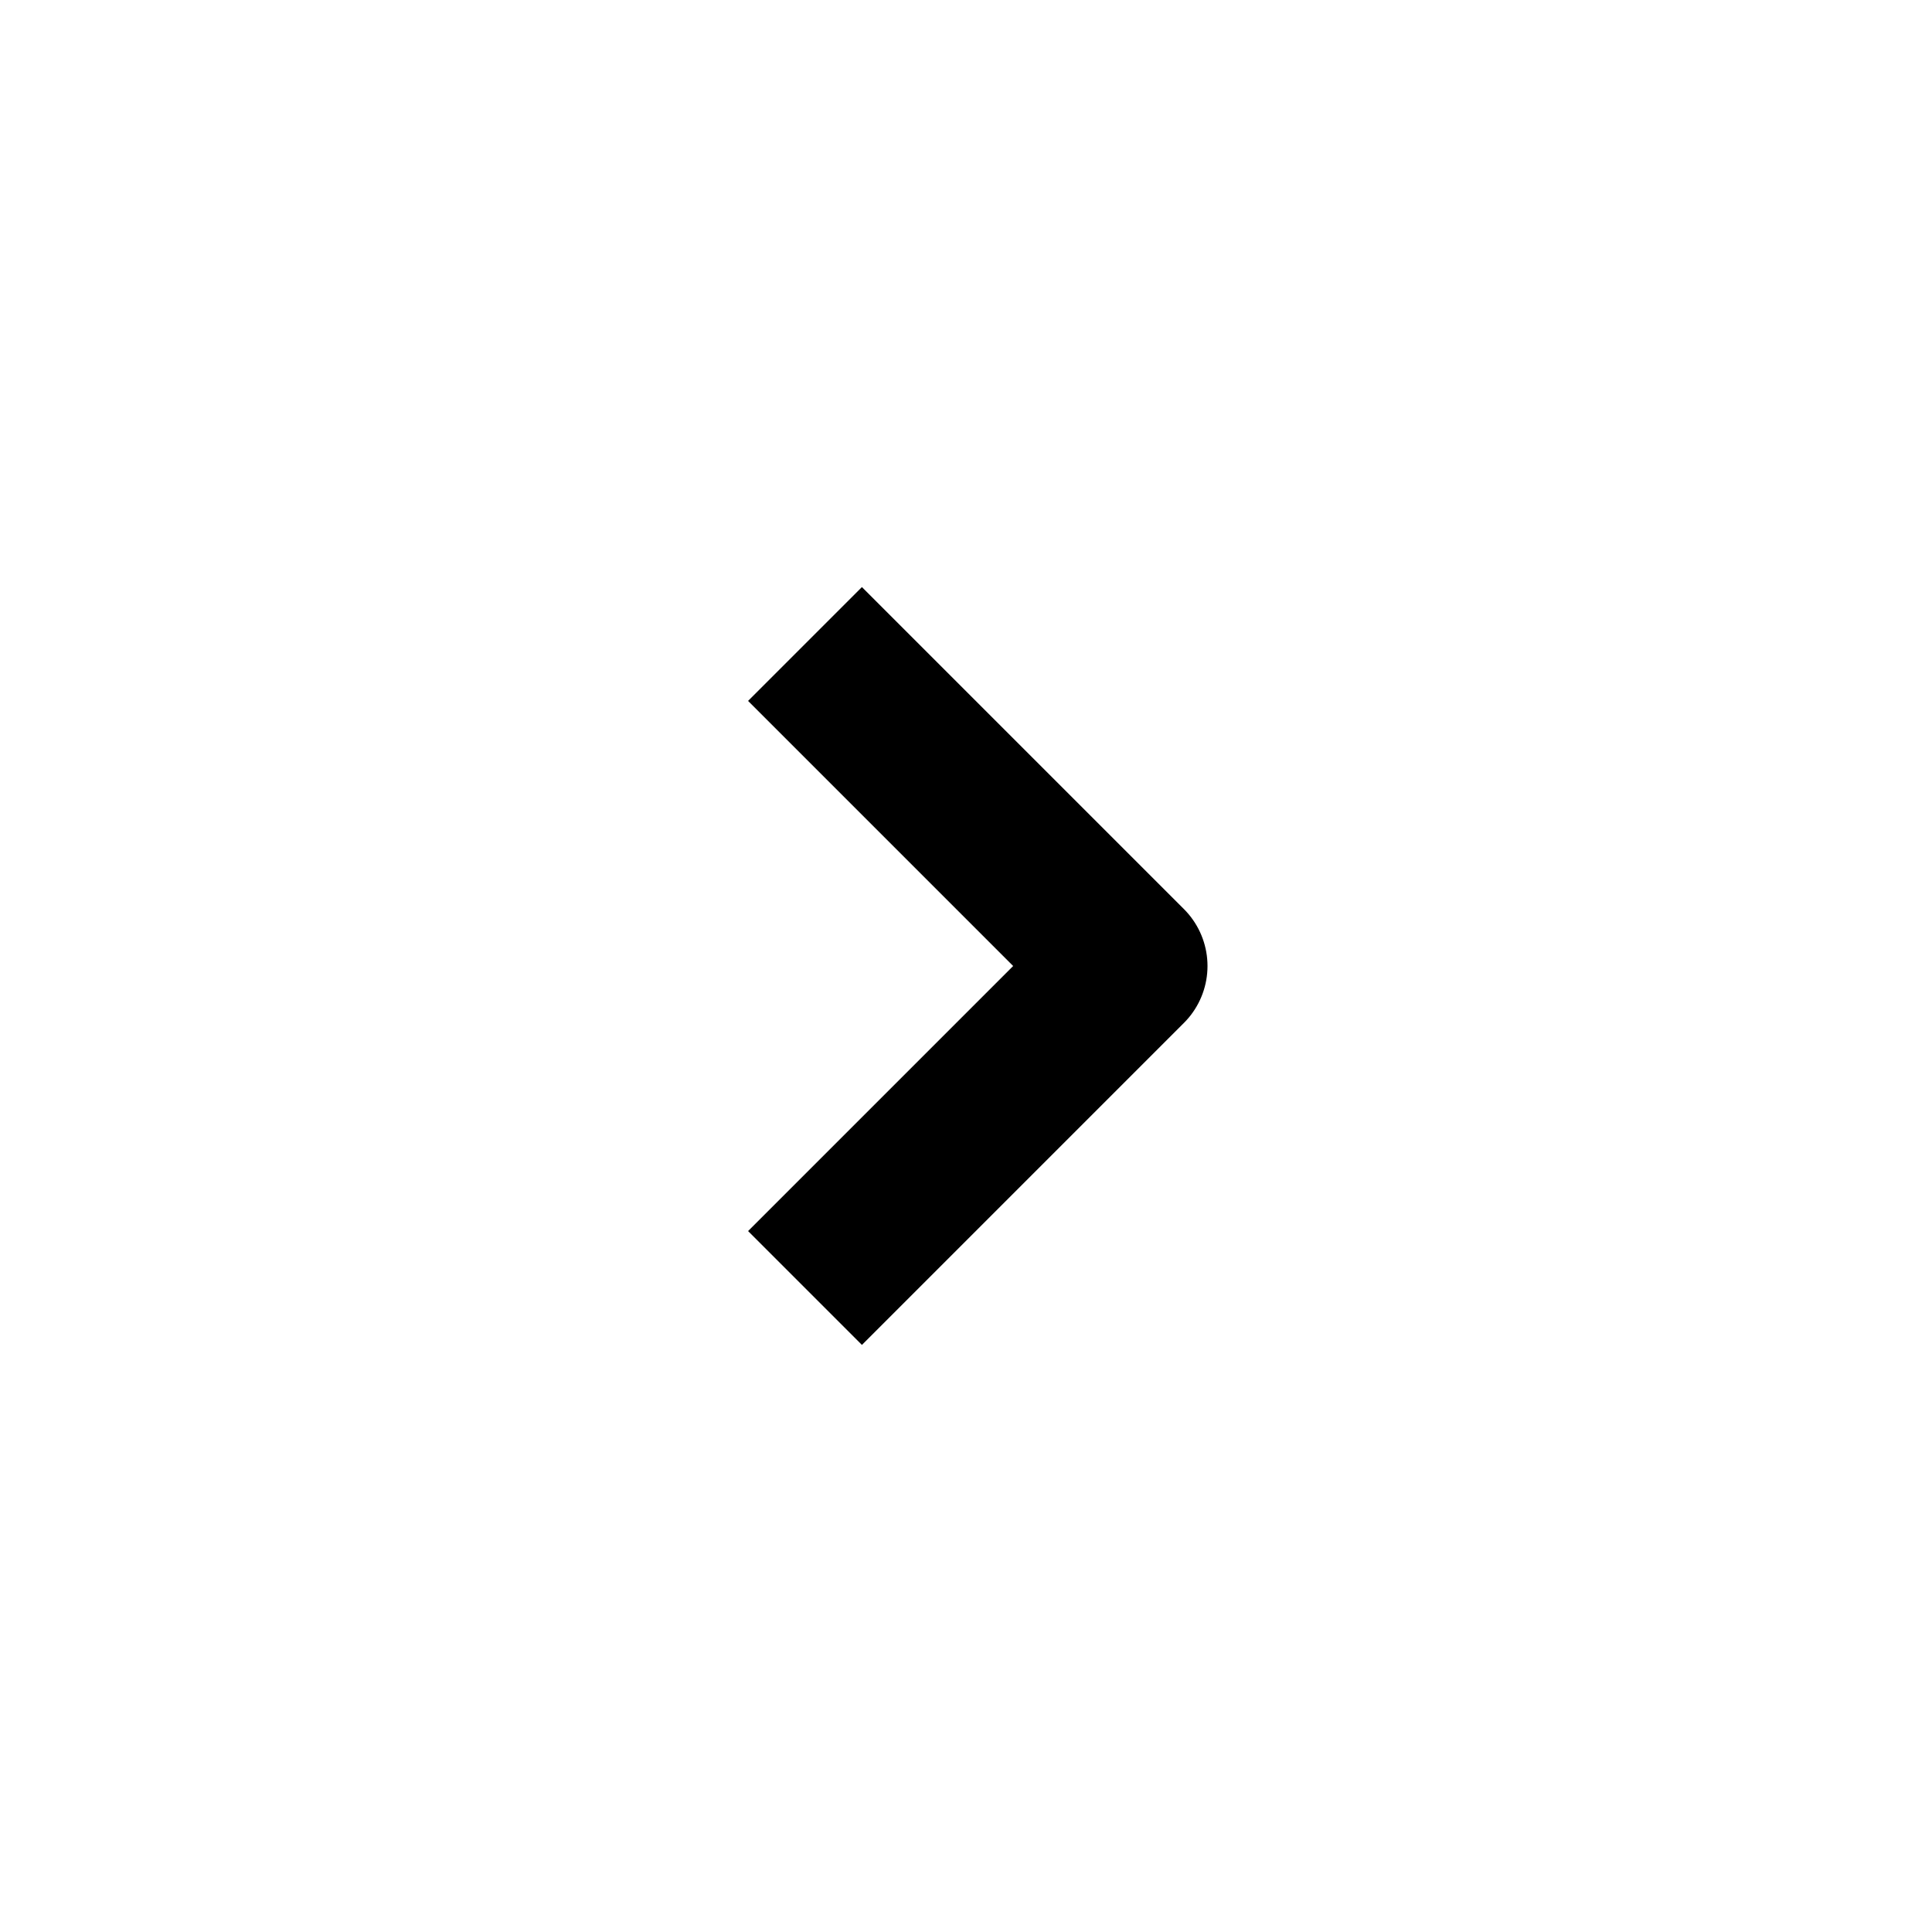
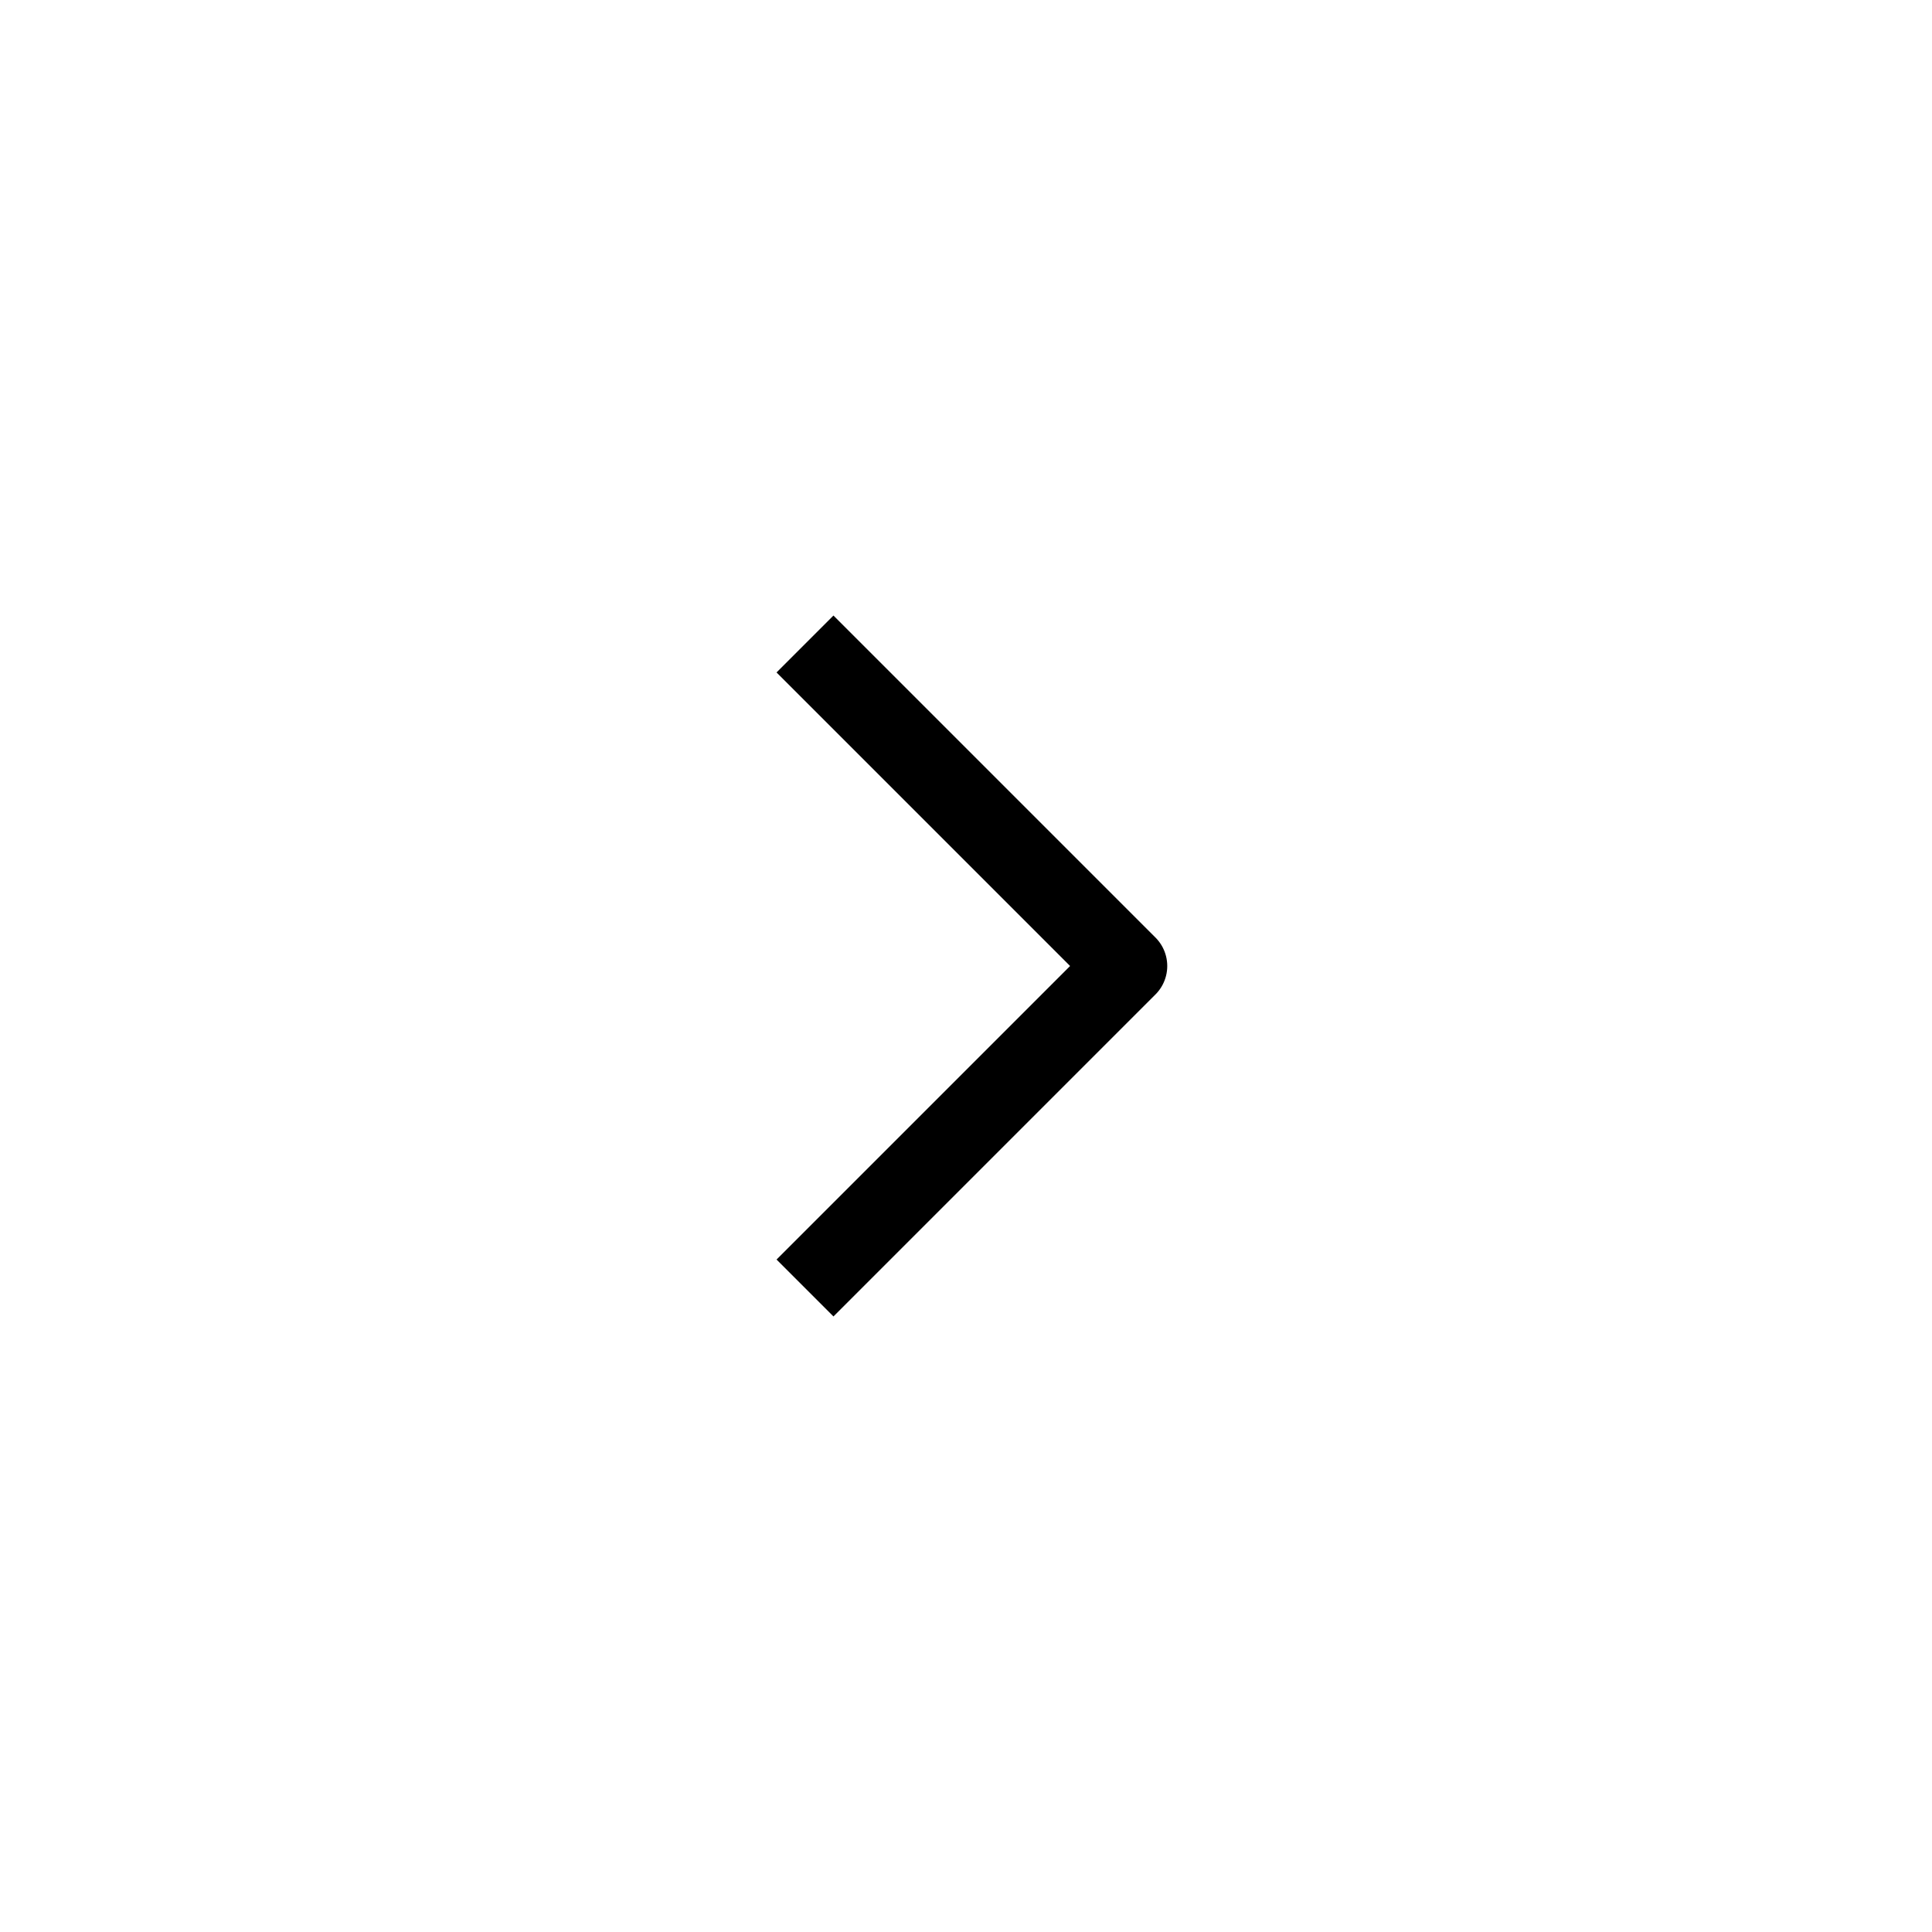
<svg xmlns="http://www.w3.org/2000/svg" width="24" height="24" viewBox="0 0 24 24" fill="none">
-   <path d="M10 8L14 12L10 16" stroke="black" stroke-width="2" strokeLinecap="square" stroke-linejoin="round" />
+   <path d="M10 8L14 12L10 16" stroke="black" strokeWidth="2" strokeLinecap="square" stroke-linejoin="round" />
</svg>
